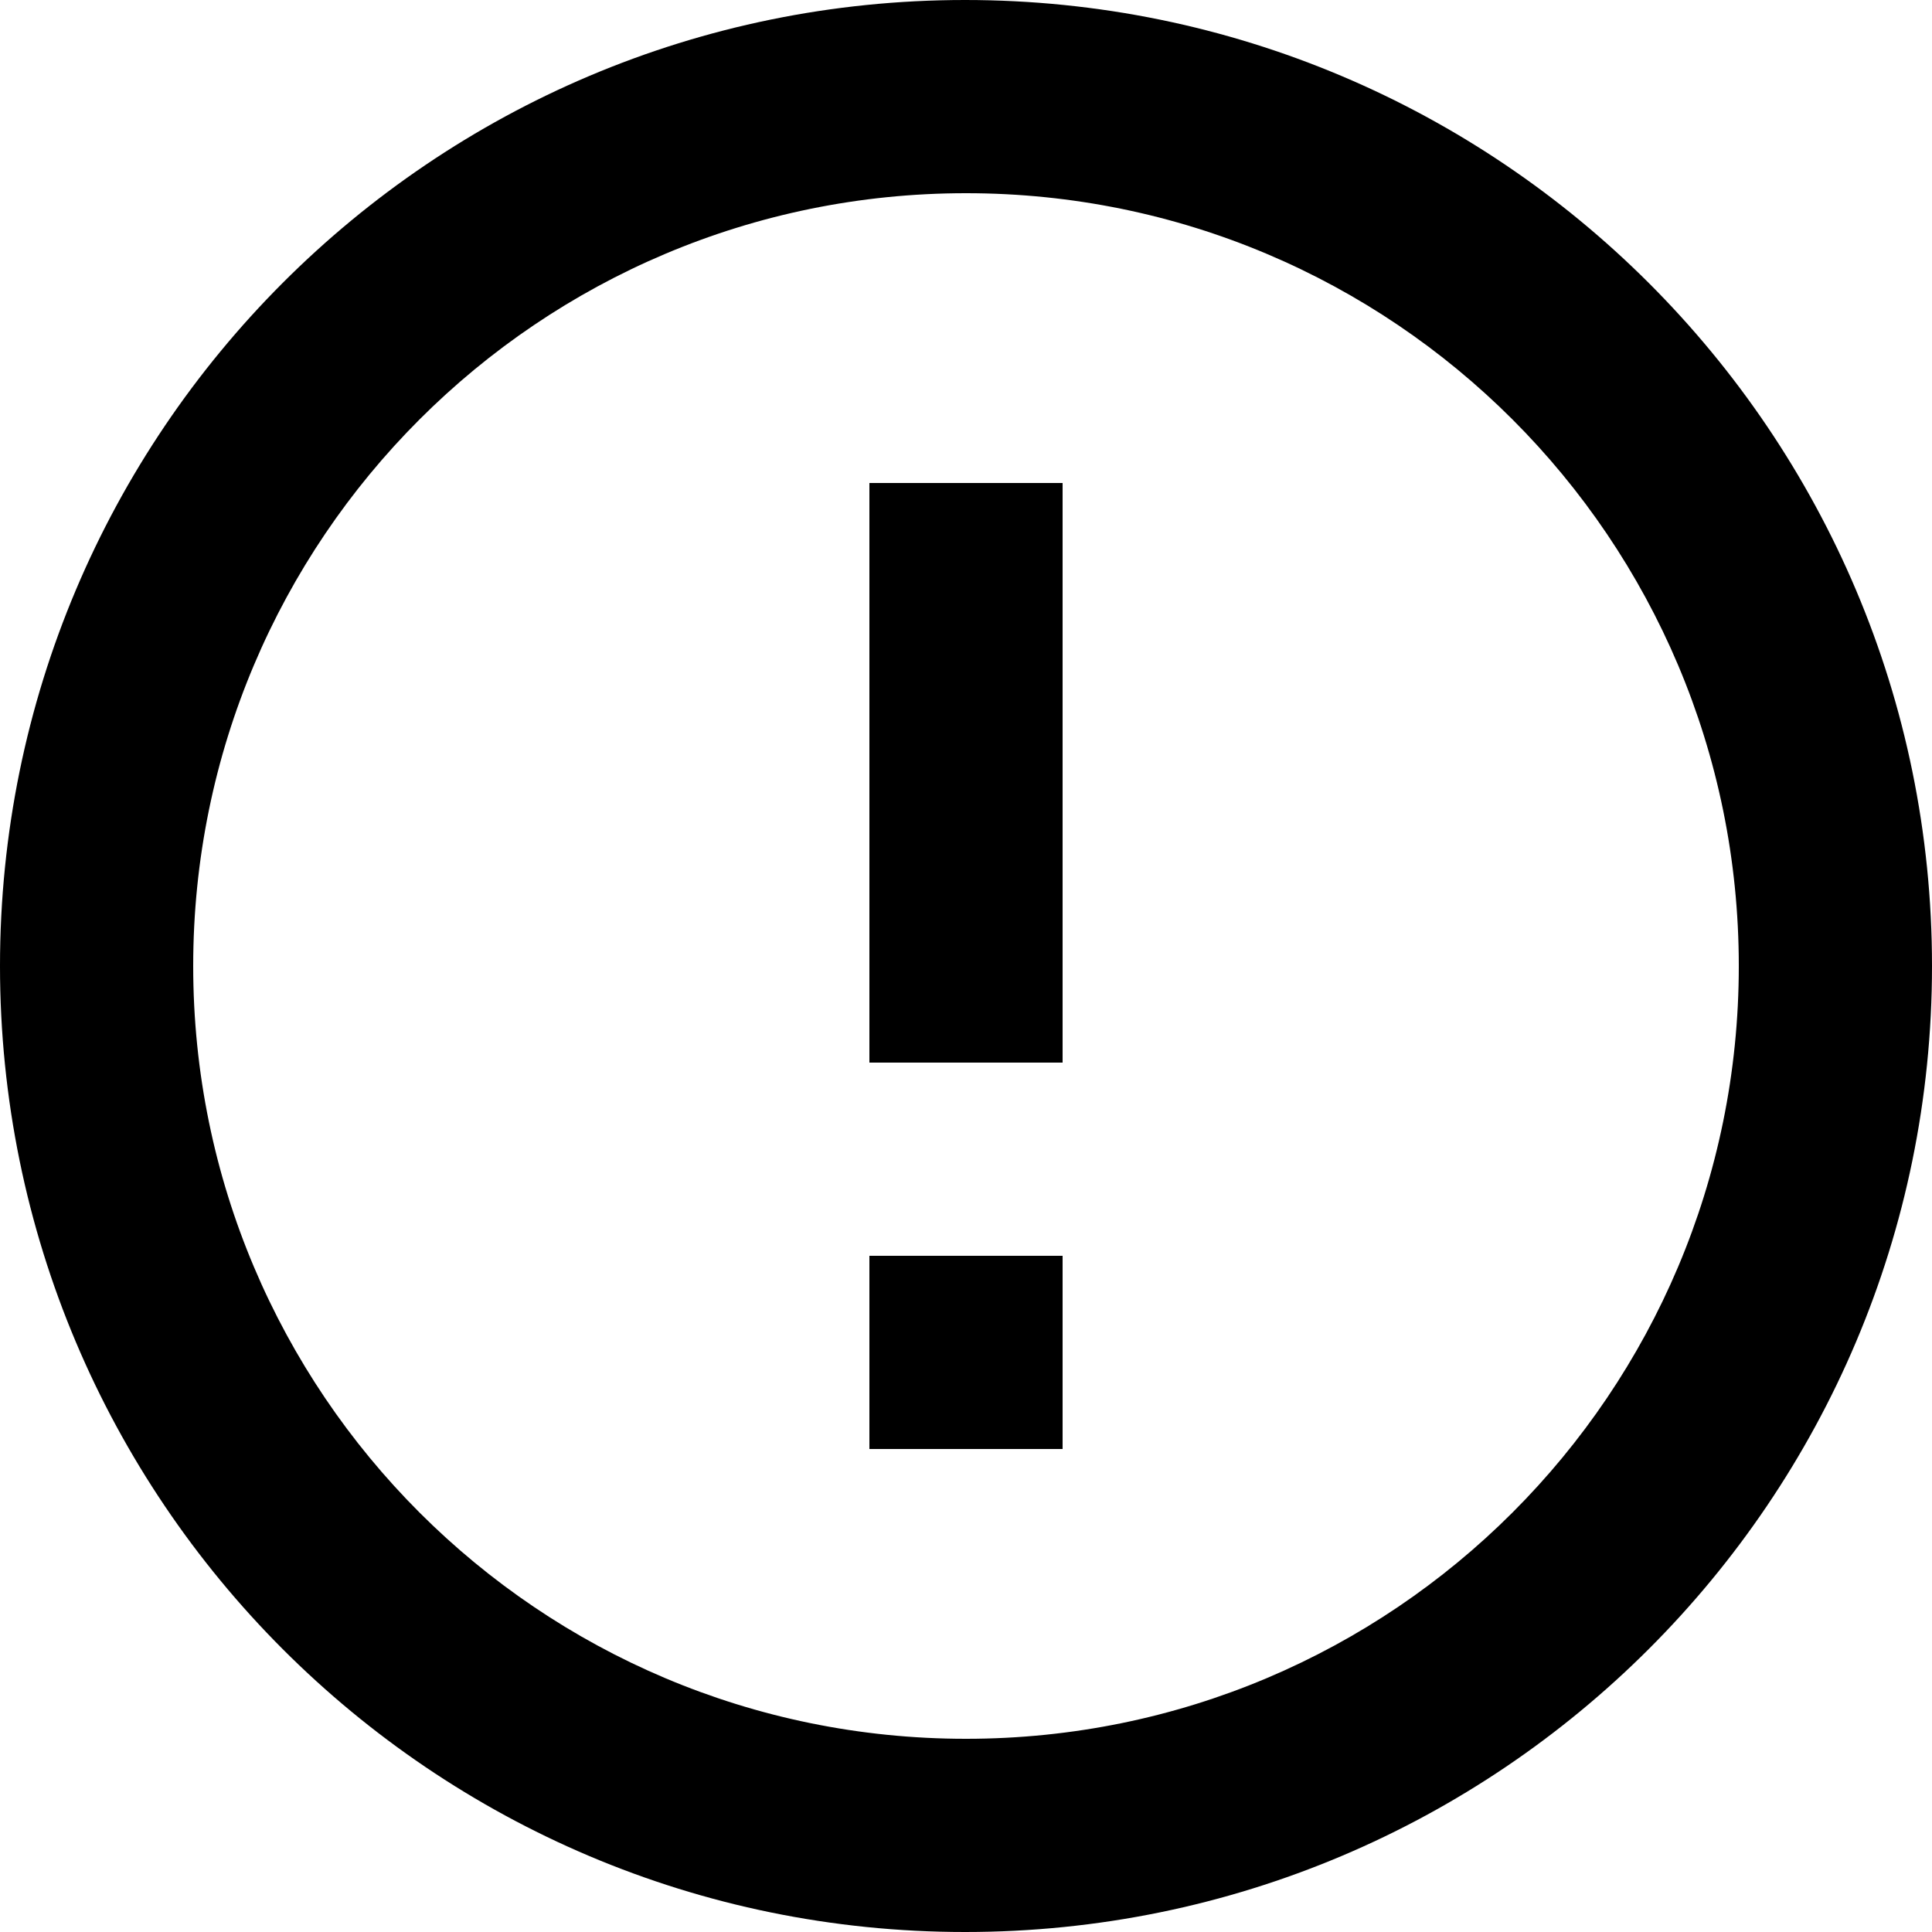
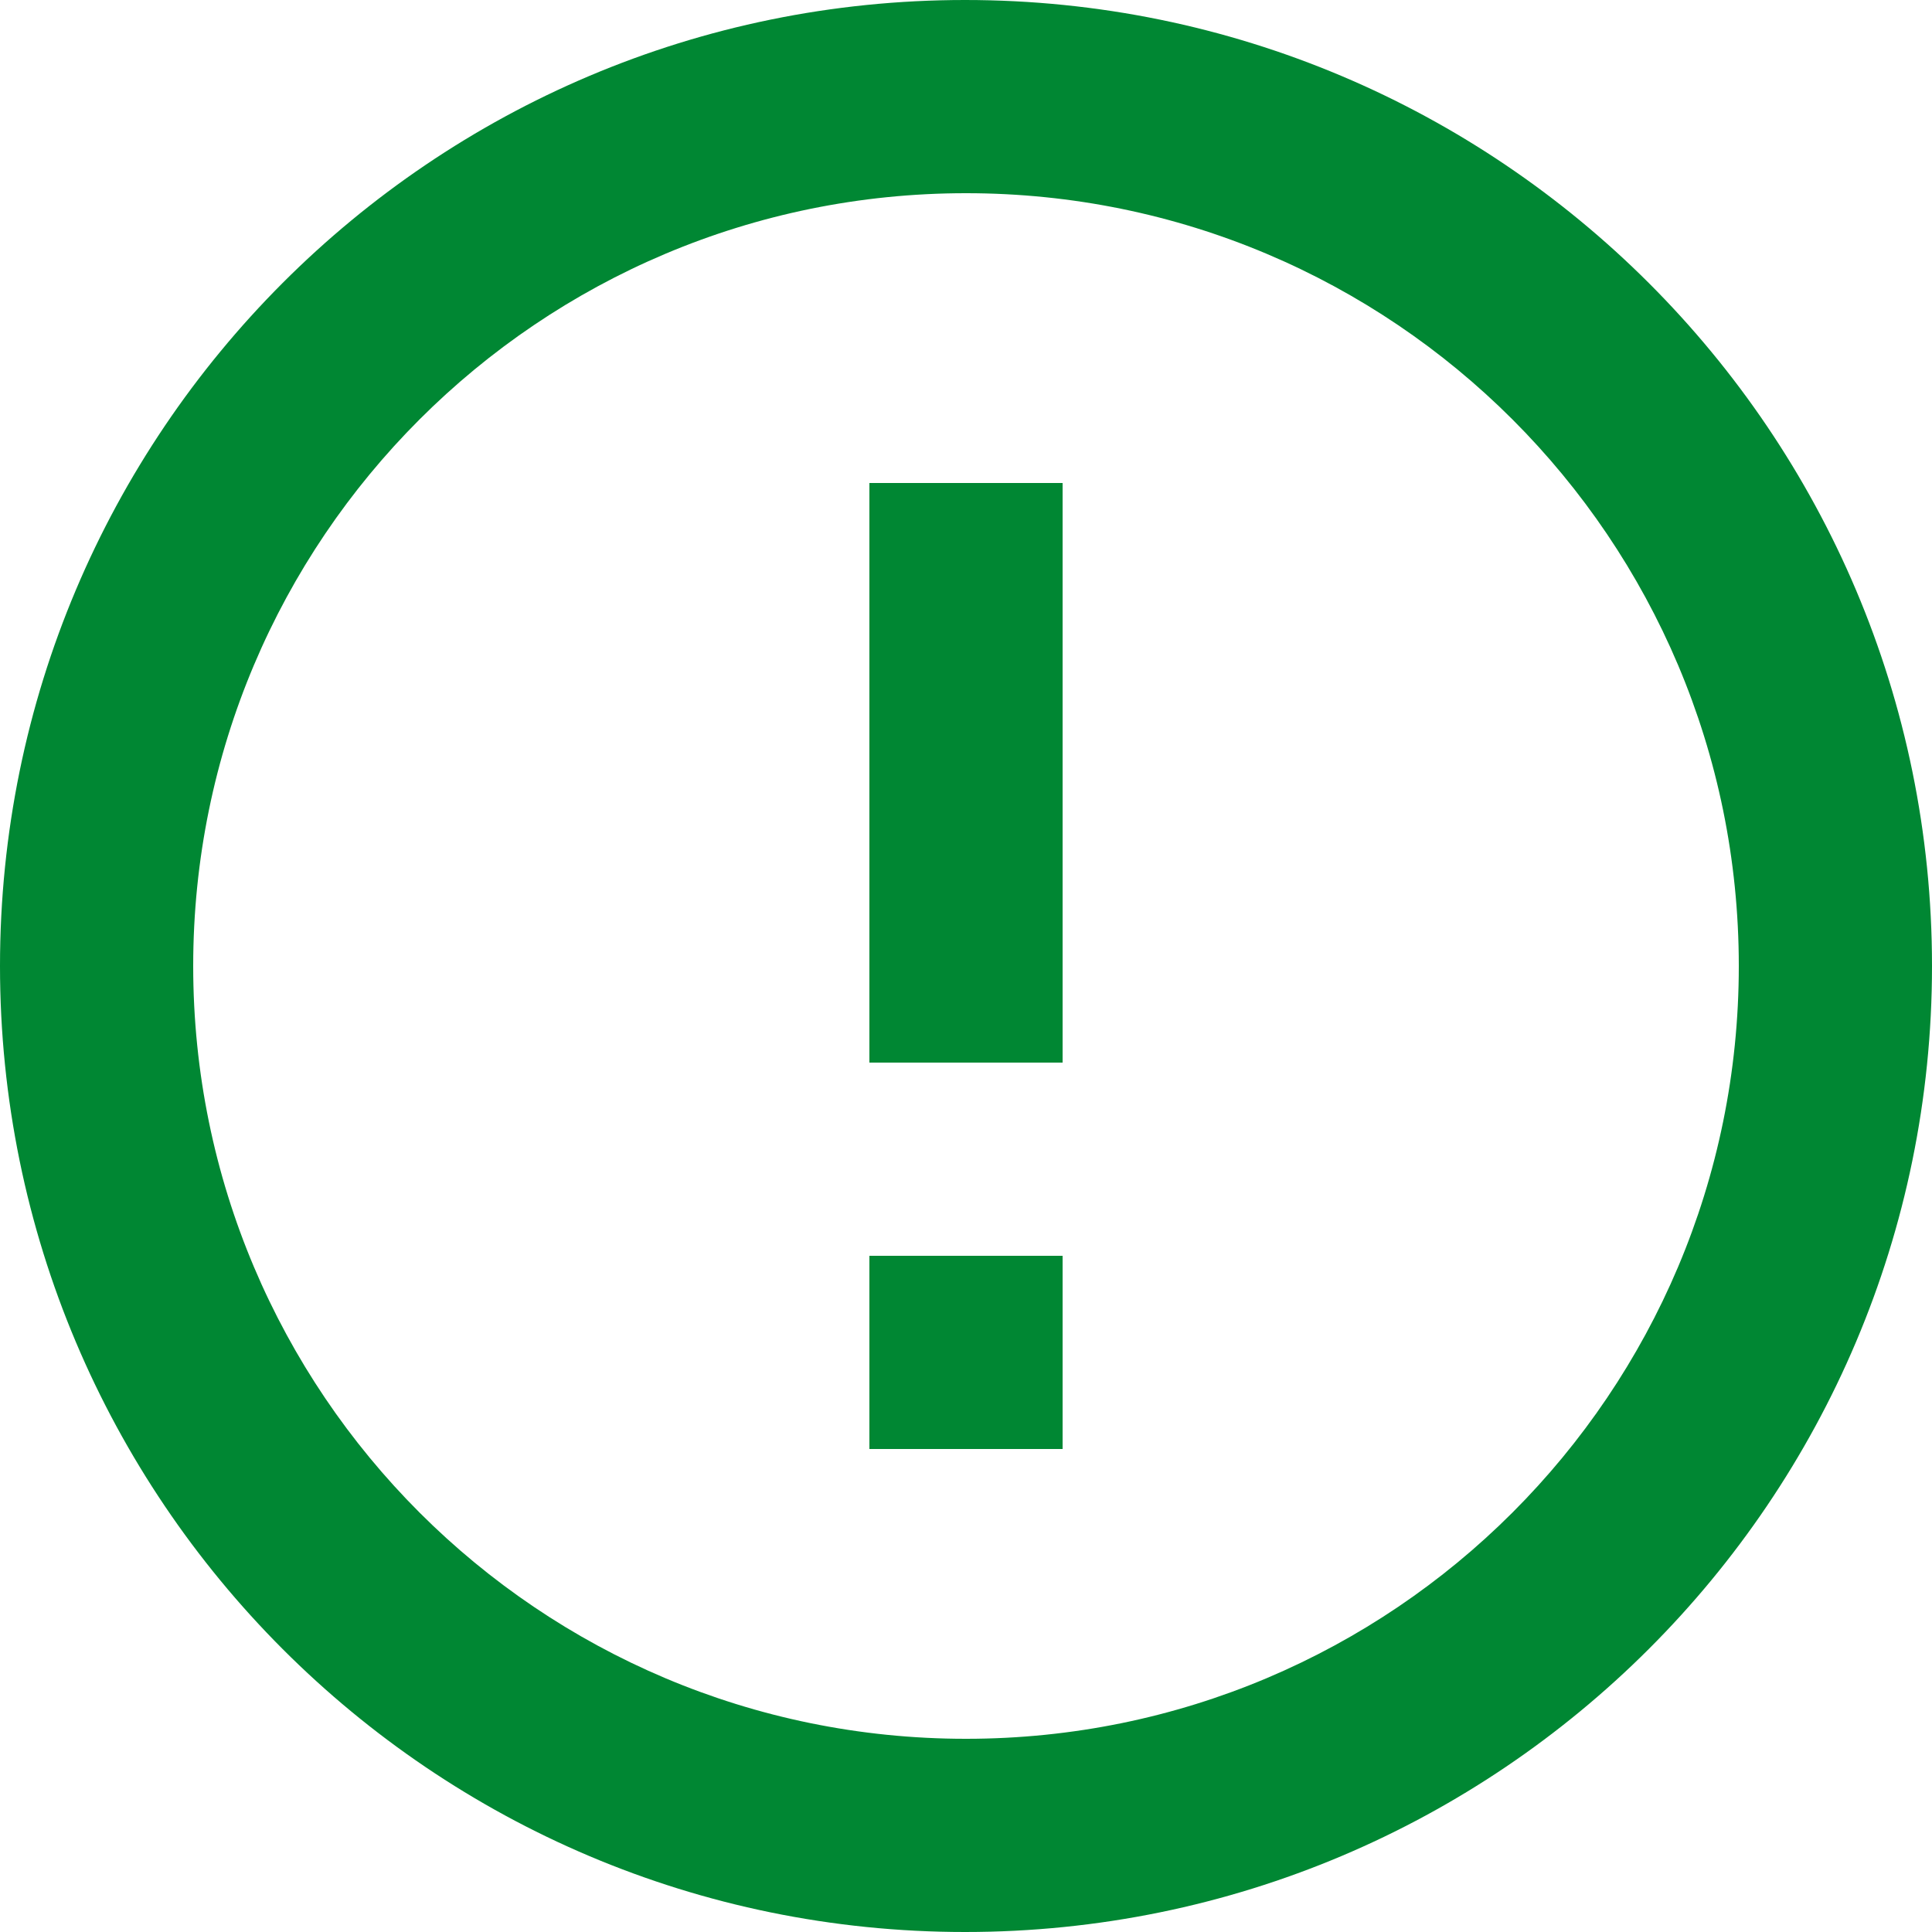
<svg xmlns="http://www.w3.org/2000/svg" width="64" height="64" viewBox="0 0 64 64" fill="none">
-   <path d="M28.8 41.6H35.2V48H28.8V41.6ZM28.8 16H35.2V35.2H28.8V16ZM31.968 0C14.304 0 0 14.336 0 32C0 49.664 14.304 64 31.968 64C49.664 64 64 49.664 64 32C64 14.336 49.664 0 31.968 0ZM32 57.6C17.856 57.6 6.4 46.144 6.4 32C6.4 17.856 17.856 6.4 32 6.4C46.144 6.4 57.6 17.856 57.6 32C57.6 46.144 46.144 57.6 32 57.6Z" fill="black" />
+   <path style="fill:#008733" d="M28.8 41.6H35.2V48H28.8V41.6ZM28.8 16H35.2V35.2H28.8V16ZM31.968 0C14.304 0 0 14.336 0 32C0 49.664 14.304 64 31.968 64C49.664 64 64 49.664 64 32C64 14.336 49.664 0 31.968 0ZM32 57.6C17.856 57.6 6.4 46.144 6.4 32C6.4 17.856 17.856 6.4 32 6.4C46.144 6.4 57.6 17.856 57.6 32C57.6 46.144 46.144 57.6 32 57.6Z" fill="black" />
</svg>
